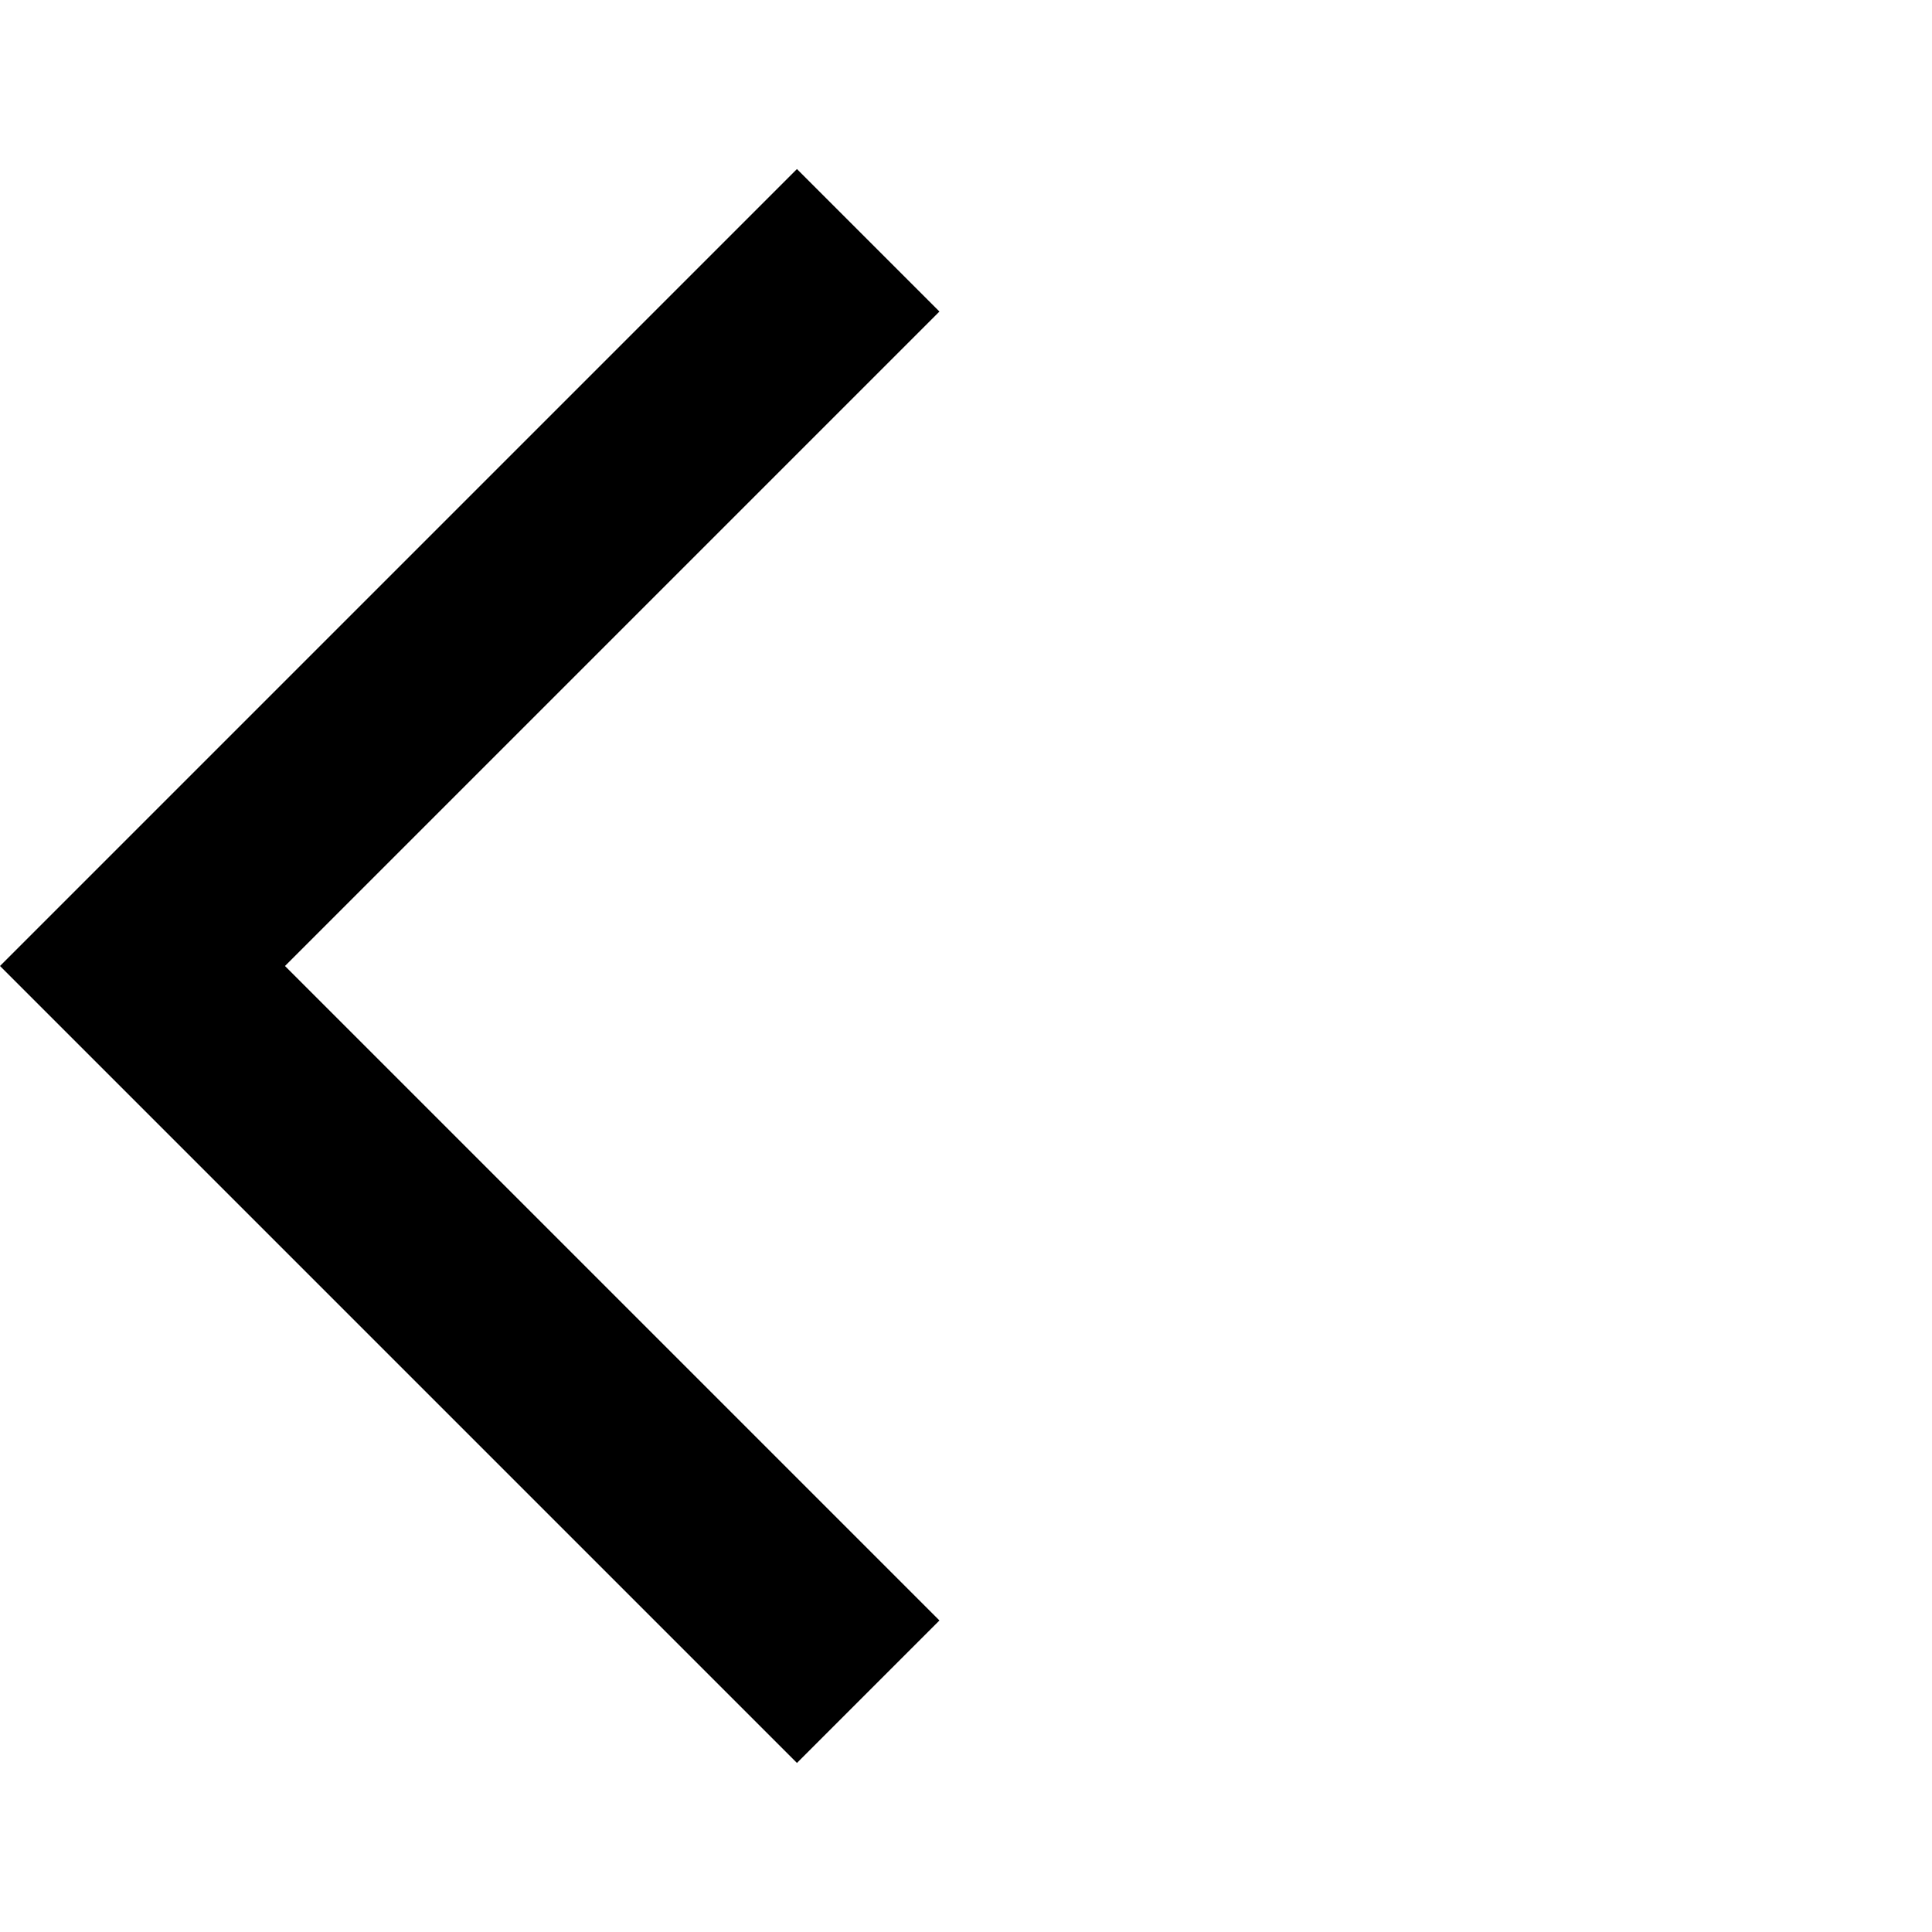
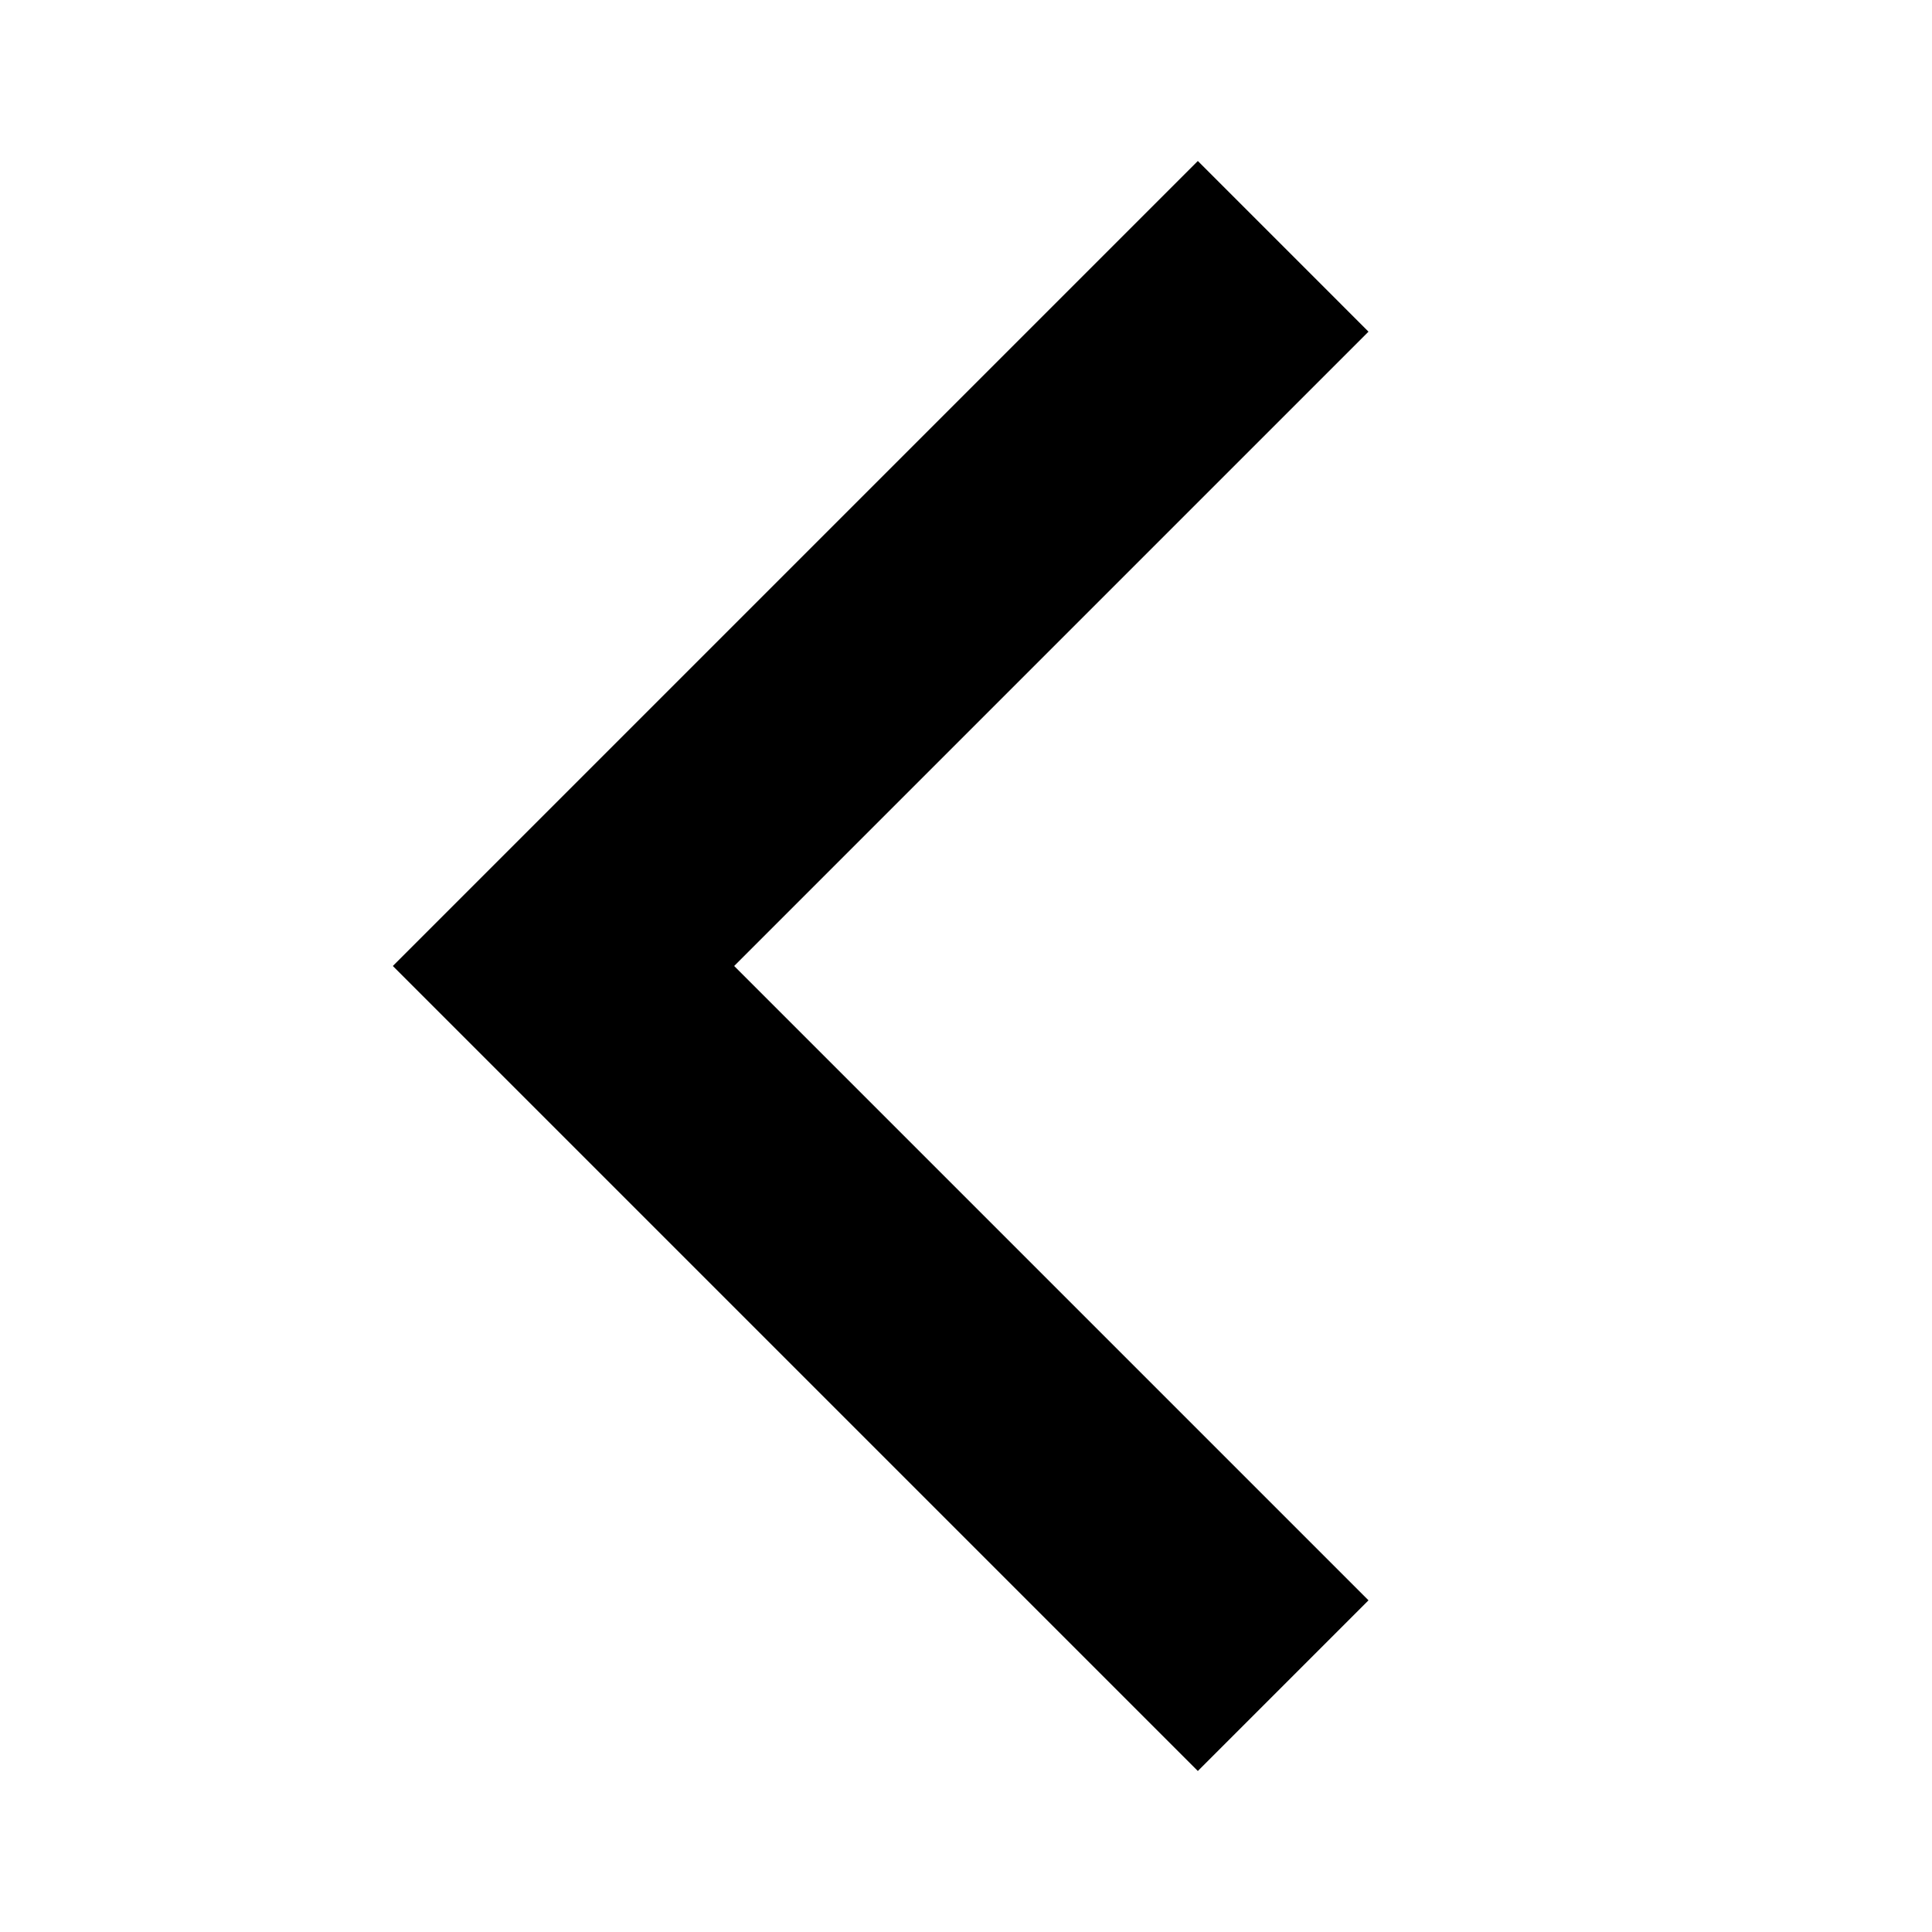
<svg aria-hidden="true" aria-label="Arrow Back Ios" class="d-svg d-svg--system d-svg__arrowBack-ios" viewBox="0 0 24 24">
-   <path d="M11.67 3.87L9.9 2.1 0 12l9.9 9.9 1.77-1.77L3.54 12l8.13-8.13z" />
+   <path d="M17 19.88L9.12 12 17 4.12 14.88 2l-10 10 10 10L17 19.88z" />
</svg>
